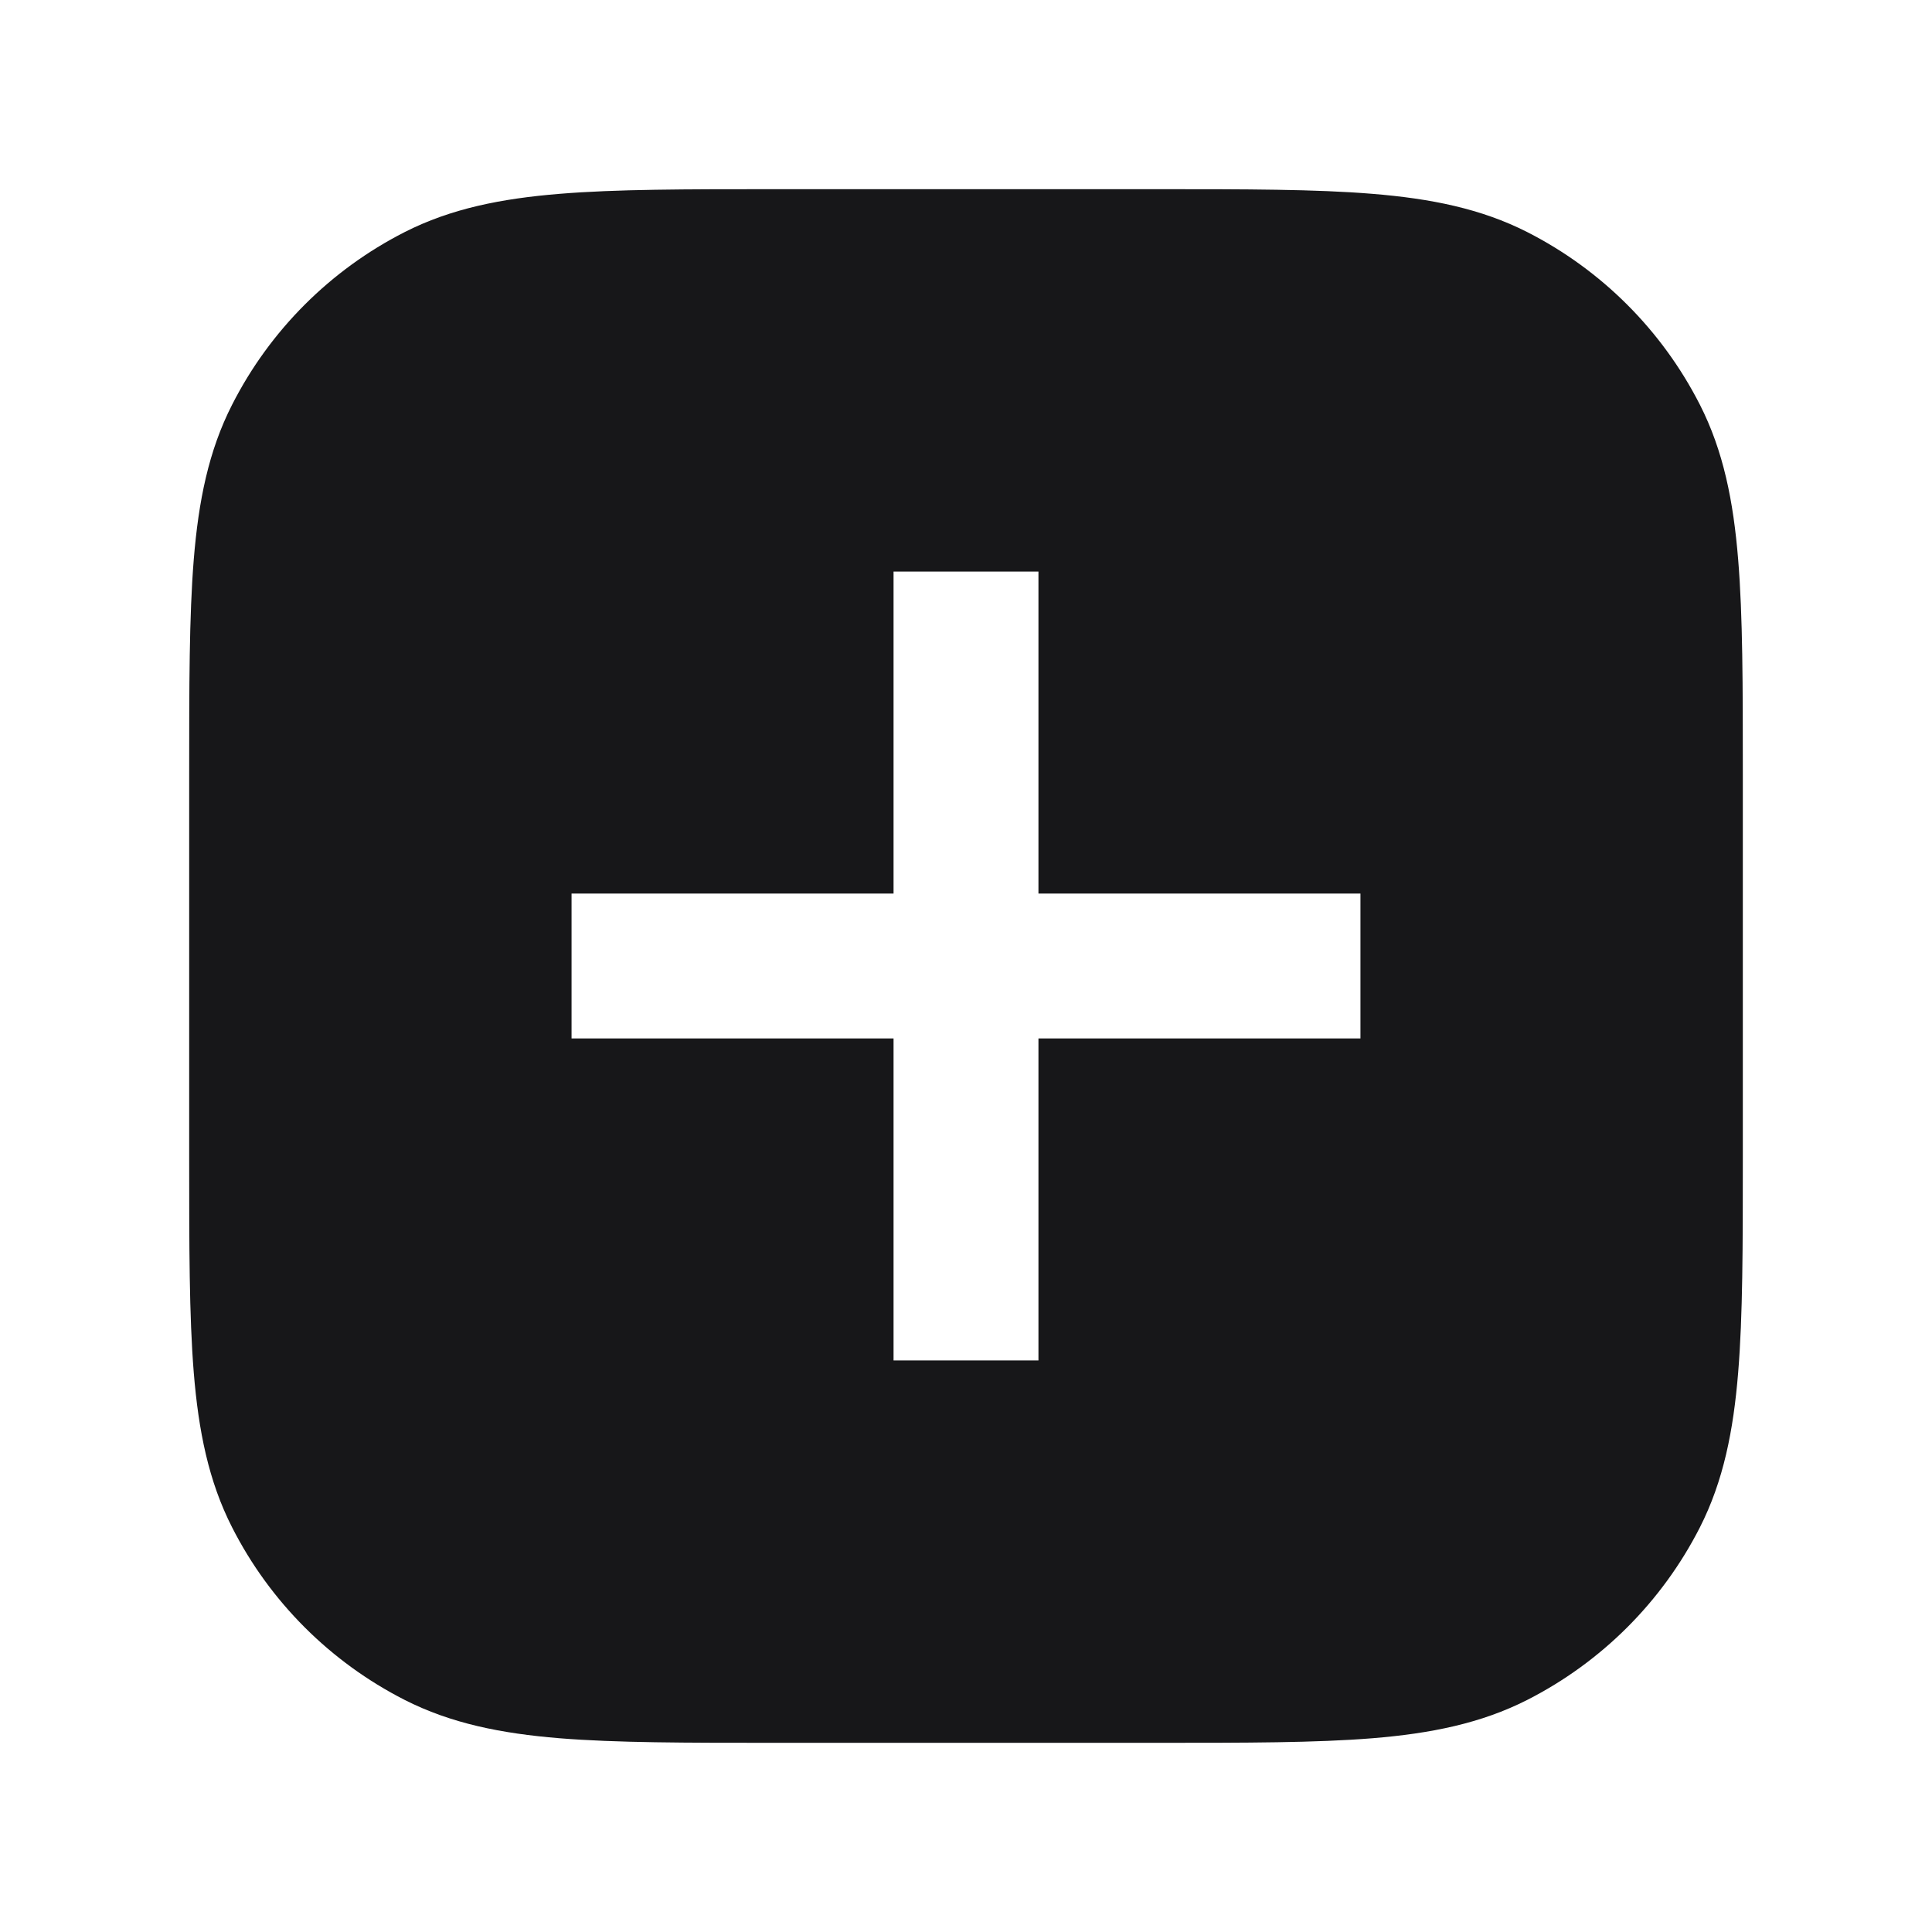
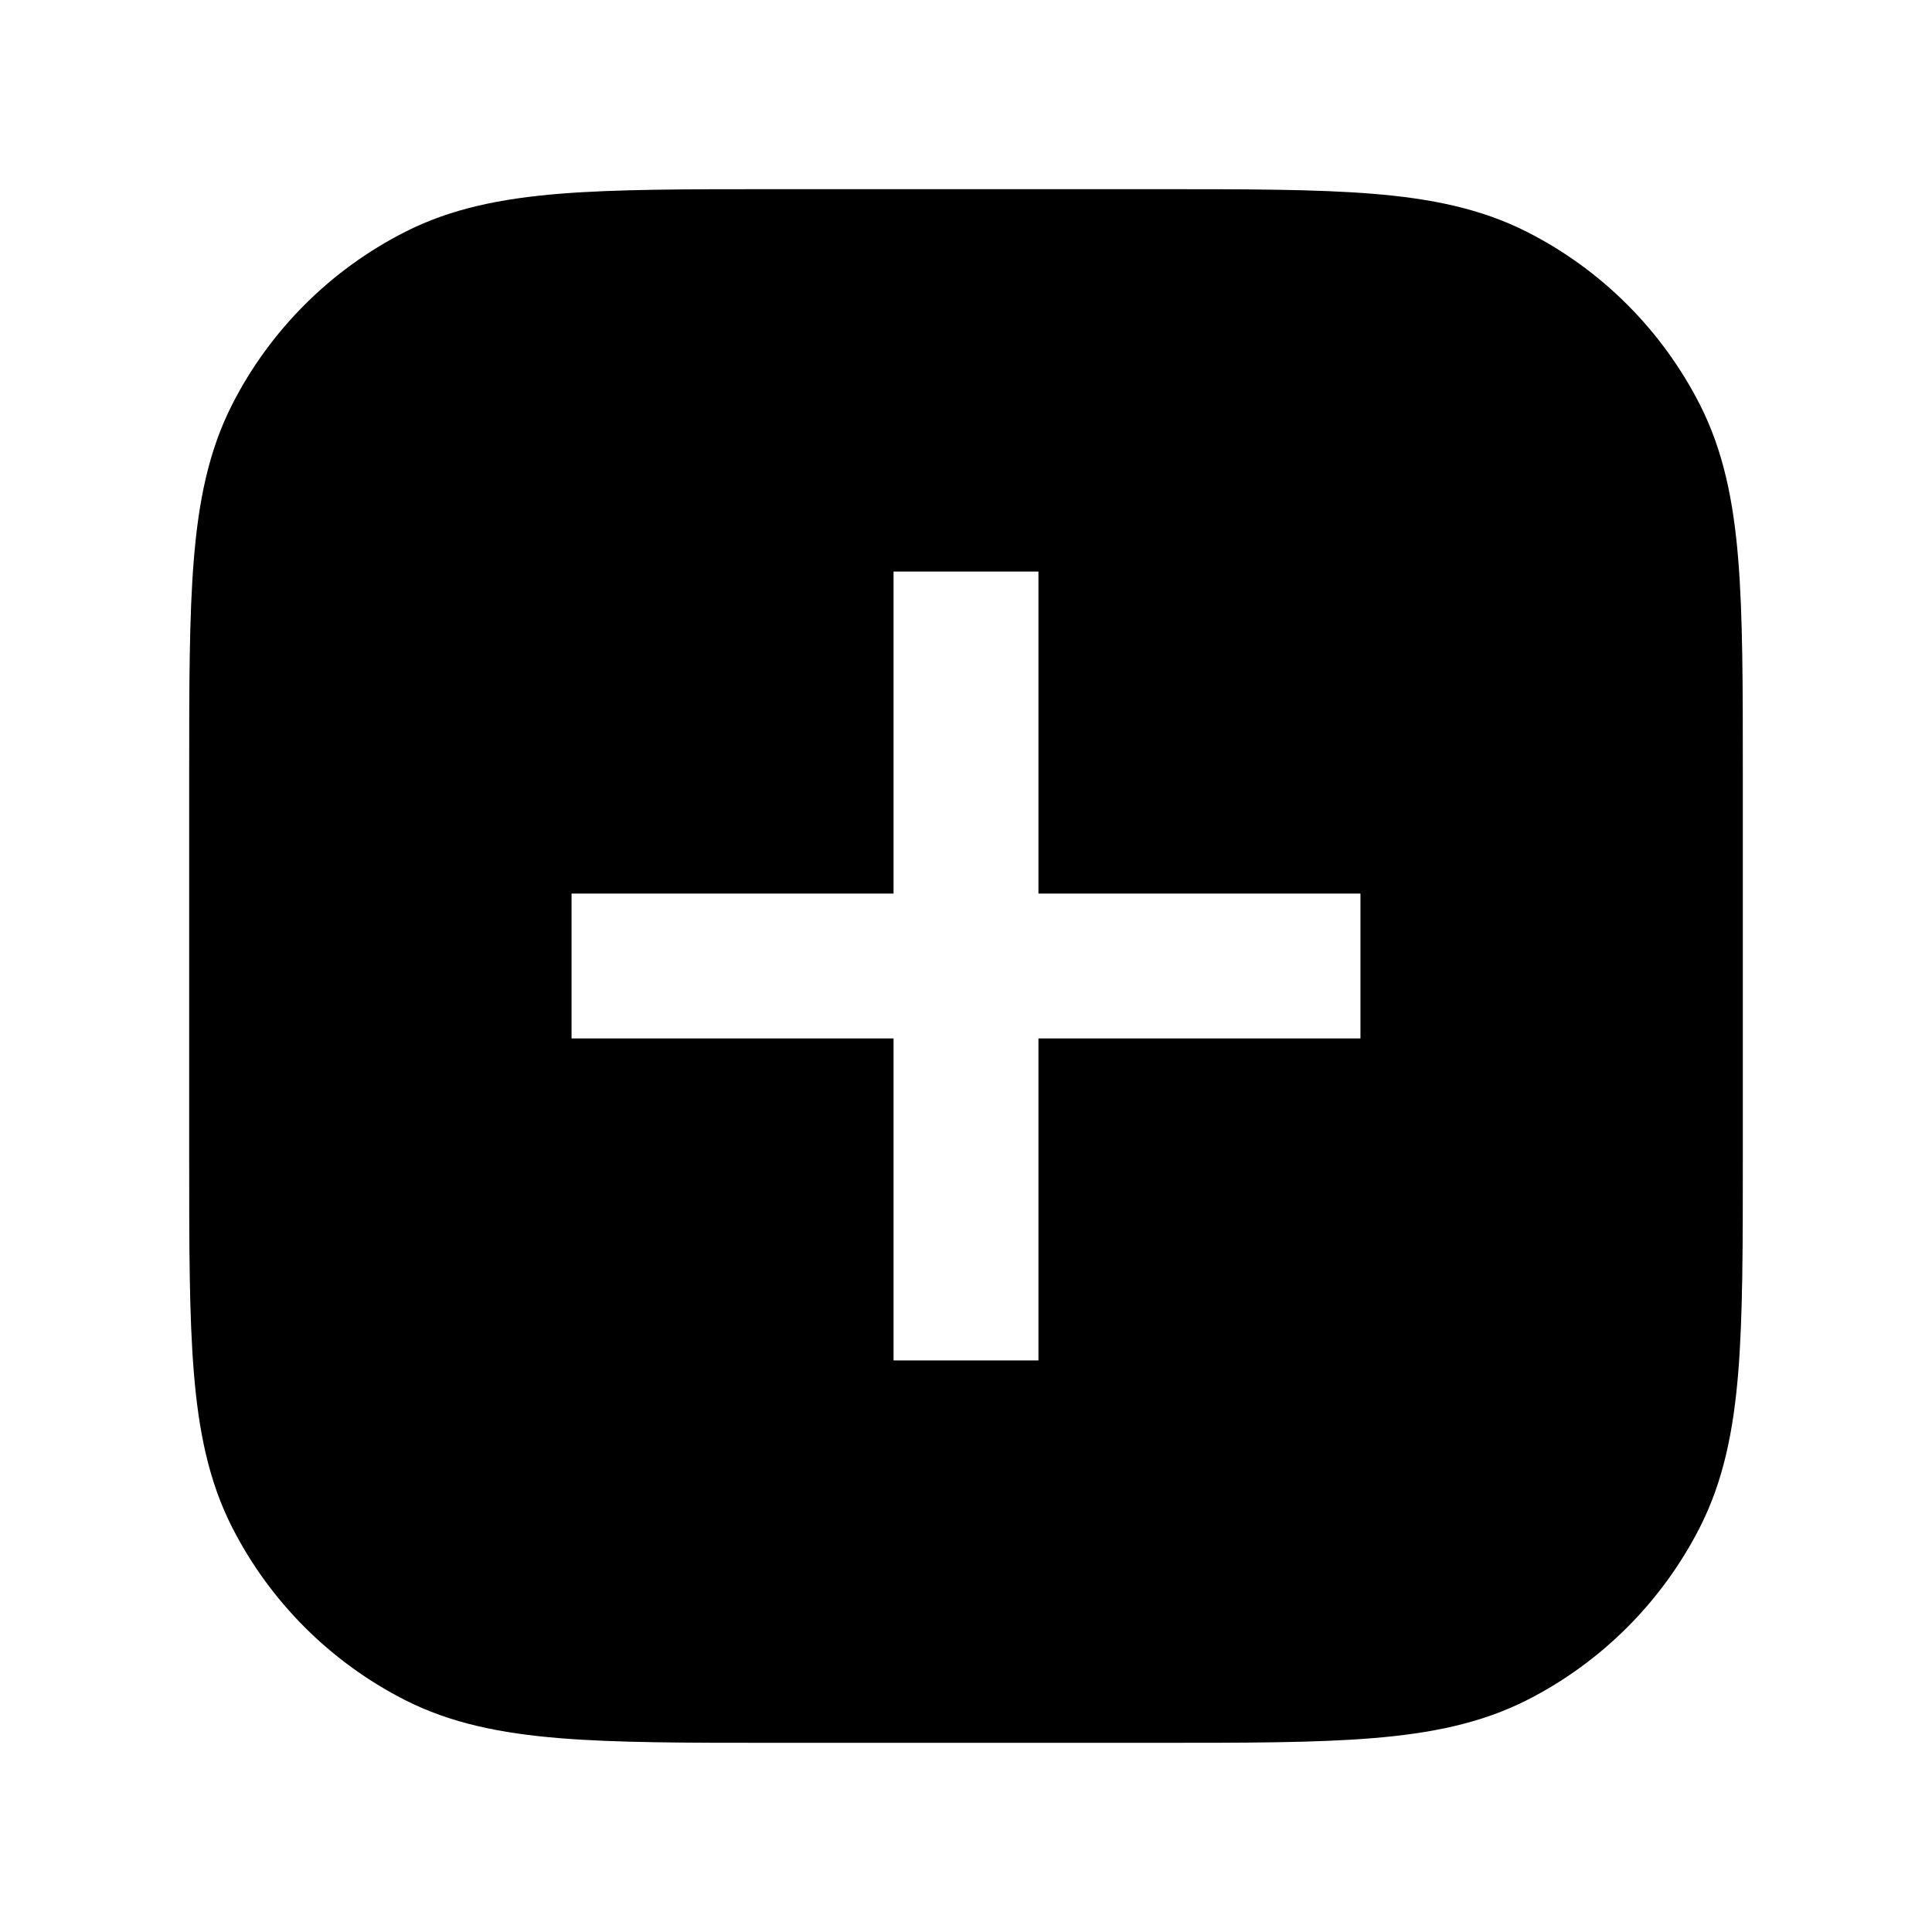
- <svg xmlns="http://www.w3.org/2000/svg" width="24" height="24" viewBox="0 0 24 24" fill="none">
-   <g id="Shape">
-     <path id="Exclude" fill-rule="evenodd" clip-rule="evenodd" d="M9.611 2.35H14.389C15.476 2.35 16.346 2.35 17.05 2.408C17.773 2.467 18.398 2.591 18.974 2.884C19.896 3.354 20.646 4.104 21.116 5.026C21.409 5.601 21.533 6.227 21.592 6.95C21.65 7.653 21.65 8.524 21.65 9.611V14.389C21.65 15.476 21.65 16.347 21.592 17.051C21.533 17.773 21.409 18.399 21.116 18.975C20.646 19.897 19.896 20.646 18.974 21.116C18.398 21.409 17.773 21.534 17.05 21.593C16.346 21.65 15.476 21.65 14.389 21.65H9.611C8.524 21.65 7.653 21.65 6.949 21.593C6.226 21.534 5.601 21.409 5.025 21.116C4.103 20.646 3.353 19.897 2.884 18.975C2.59 18.399 2.466 17.773 2.407 17.051C2.35 16.347 2.35 15.476 2.35 14.389V9.611C2.35 8.524 2.35 7.653 2.407 6.95C2.466 6.227 2.59 5.601 2.884 5.026C3.353 4.104 4.103 3.354 5.025 2.884C5.601 2.591 6.226 2.467 6.949 2.408C7.653 2.35 8.524 2.35 9.611 2.35ZM12.9 7.1V11.1H16.9V12.9H12.9V16.9H11.1V12.9H7.1V11.1H11.1V7.1H12.9Z" fill="#171719" />
-   </g>
+ <svg xmlns="http://www.w3.org/2000/svg" viewBox="0 0 24 24">
+   <path fill-rule="evenodd" clip-rule="evenodd" d="M9.611 2.35H14.389C15.476 2.35 16.347 2.35 17.051 2.407C17.773 2.466 18.399 2.59 18.975 2.884C19.897 3.353 20.646 4.103 21.116 5.025C21.409 5.601 21.534 6.226 21.593 6.949C21.65 7.653 21.65 8.524 21.65 9.611V14.389C21.65 15.476 21.65 16.346 21.593 17.05C21.534 17.773 21.409 18.398 21.116 18.974C20.646 19.896 19.897 20.646 18.975 21.116C18.399 21.409 17.773 21.533 17.051 21.592C16.347 21.65 15.476 21.65 14.389 21.65H9.611C8.524 21.65 7.653 21.65 6.95 21.592C6.227 21.533 5.601 21.409 5.026 21.116C4.104 20.646 3.354 19.896 2.884 18.974C2.591 18.398 2.467 17.773 2.408 17.05C2.35 16.346 2.35 15.476 2.35 14.389V9.611C2.35 8.524 2.35 7.653 2.408 6.949C2.467 6.226 2.591 5.601 2.884 5.025C3.354 4.103 4.104 3.353 5.026 2.884C5.601 2.59 6.227 2.466 6.95 2.407C7.653 2.35 8.524 2.35 9.611 2.35ZM12.9 7.1V11.1H16.9V12.9H12.9V16.9H11.1V12.9H7.1V11.1H11.1V7.1H12.9Z" />
</svg>
